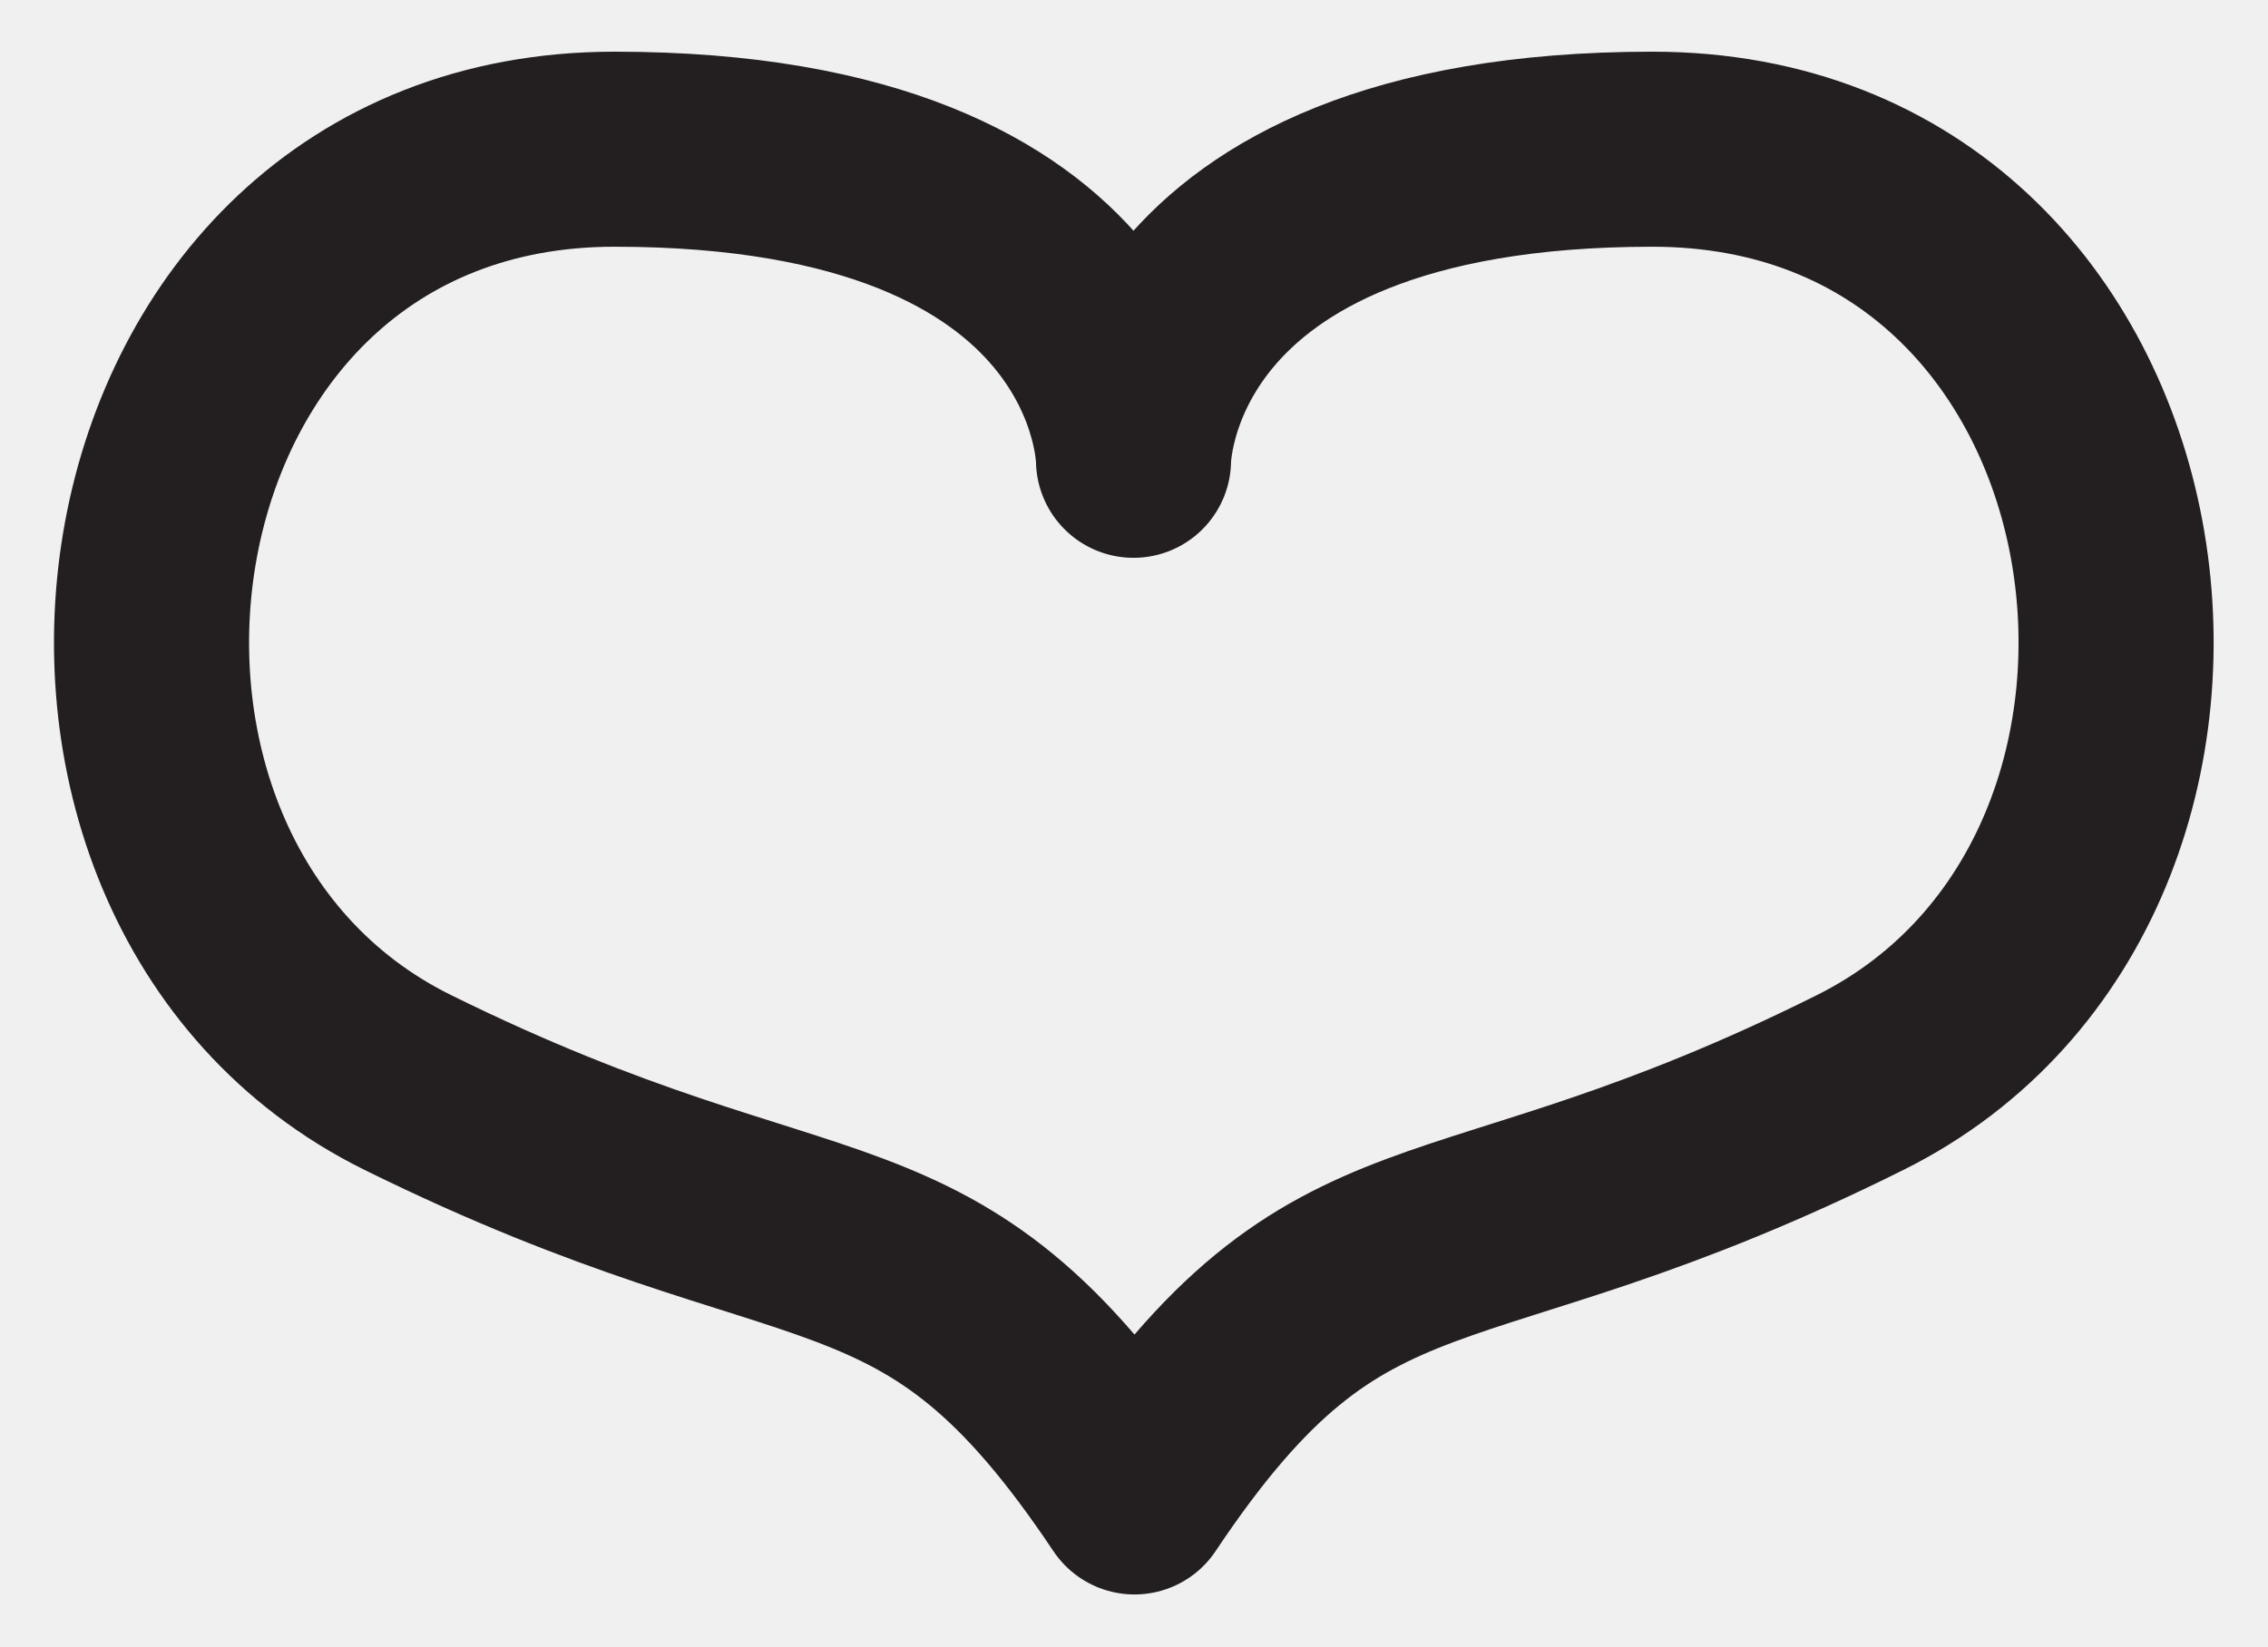
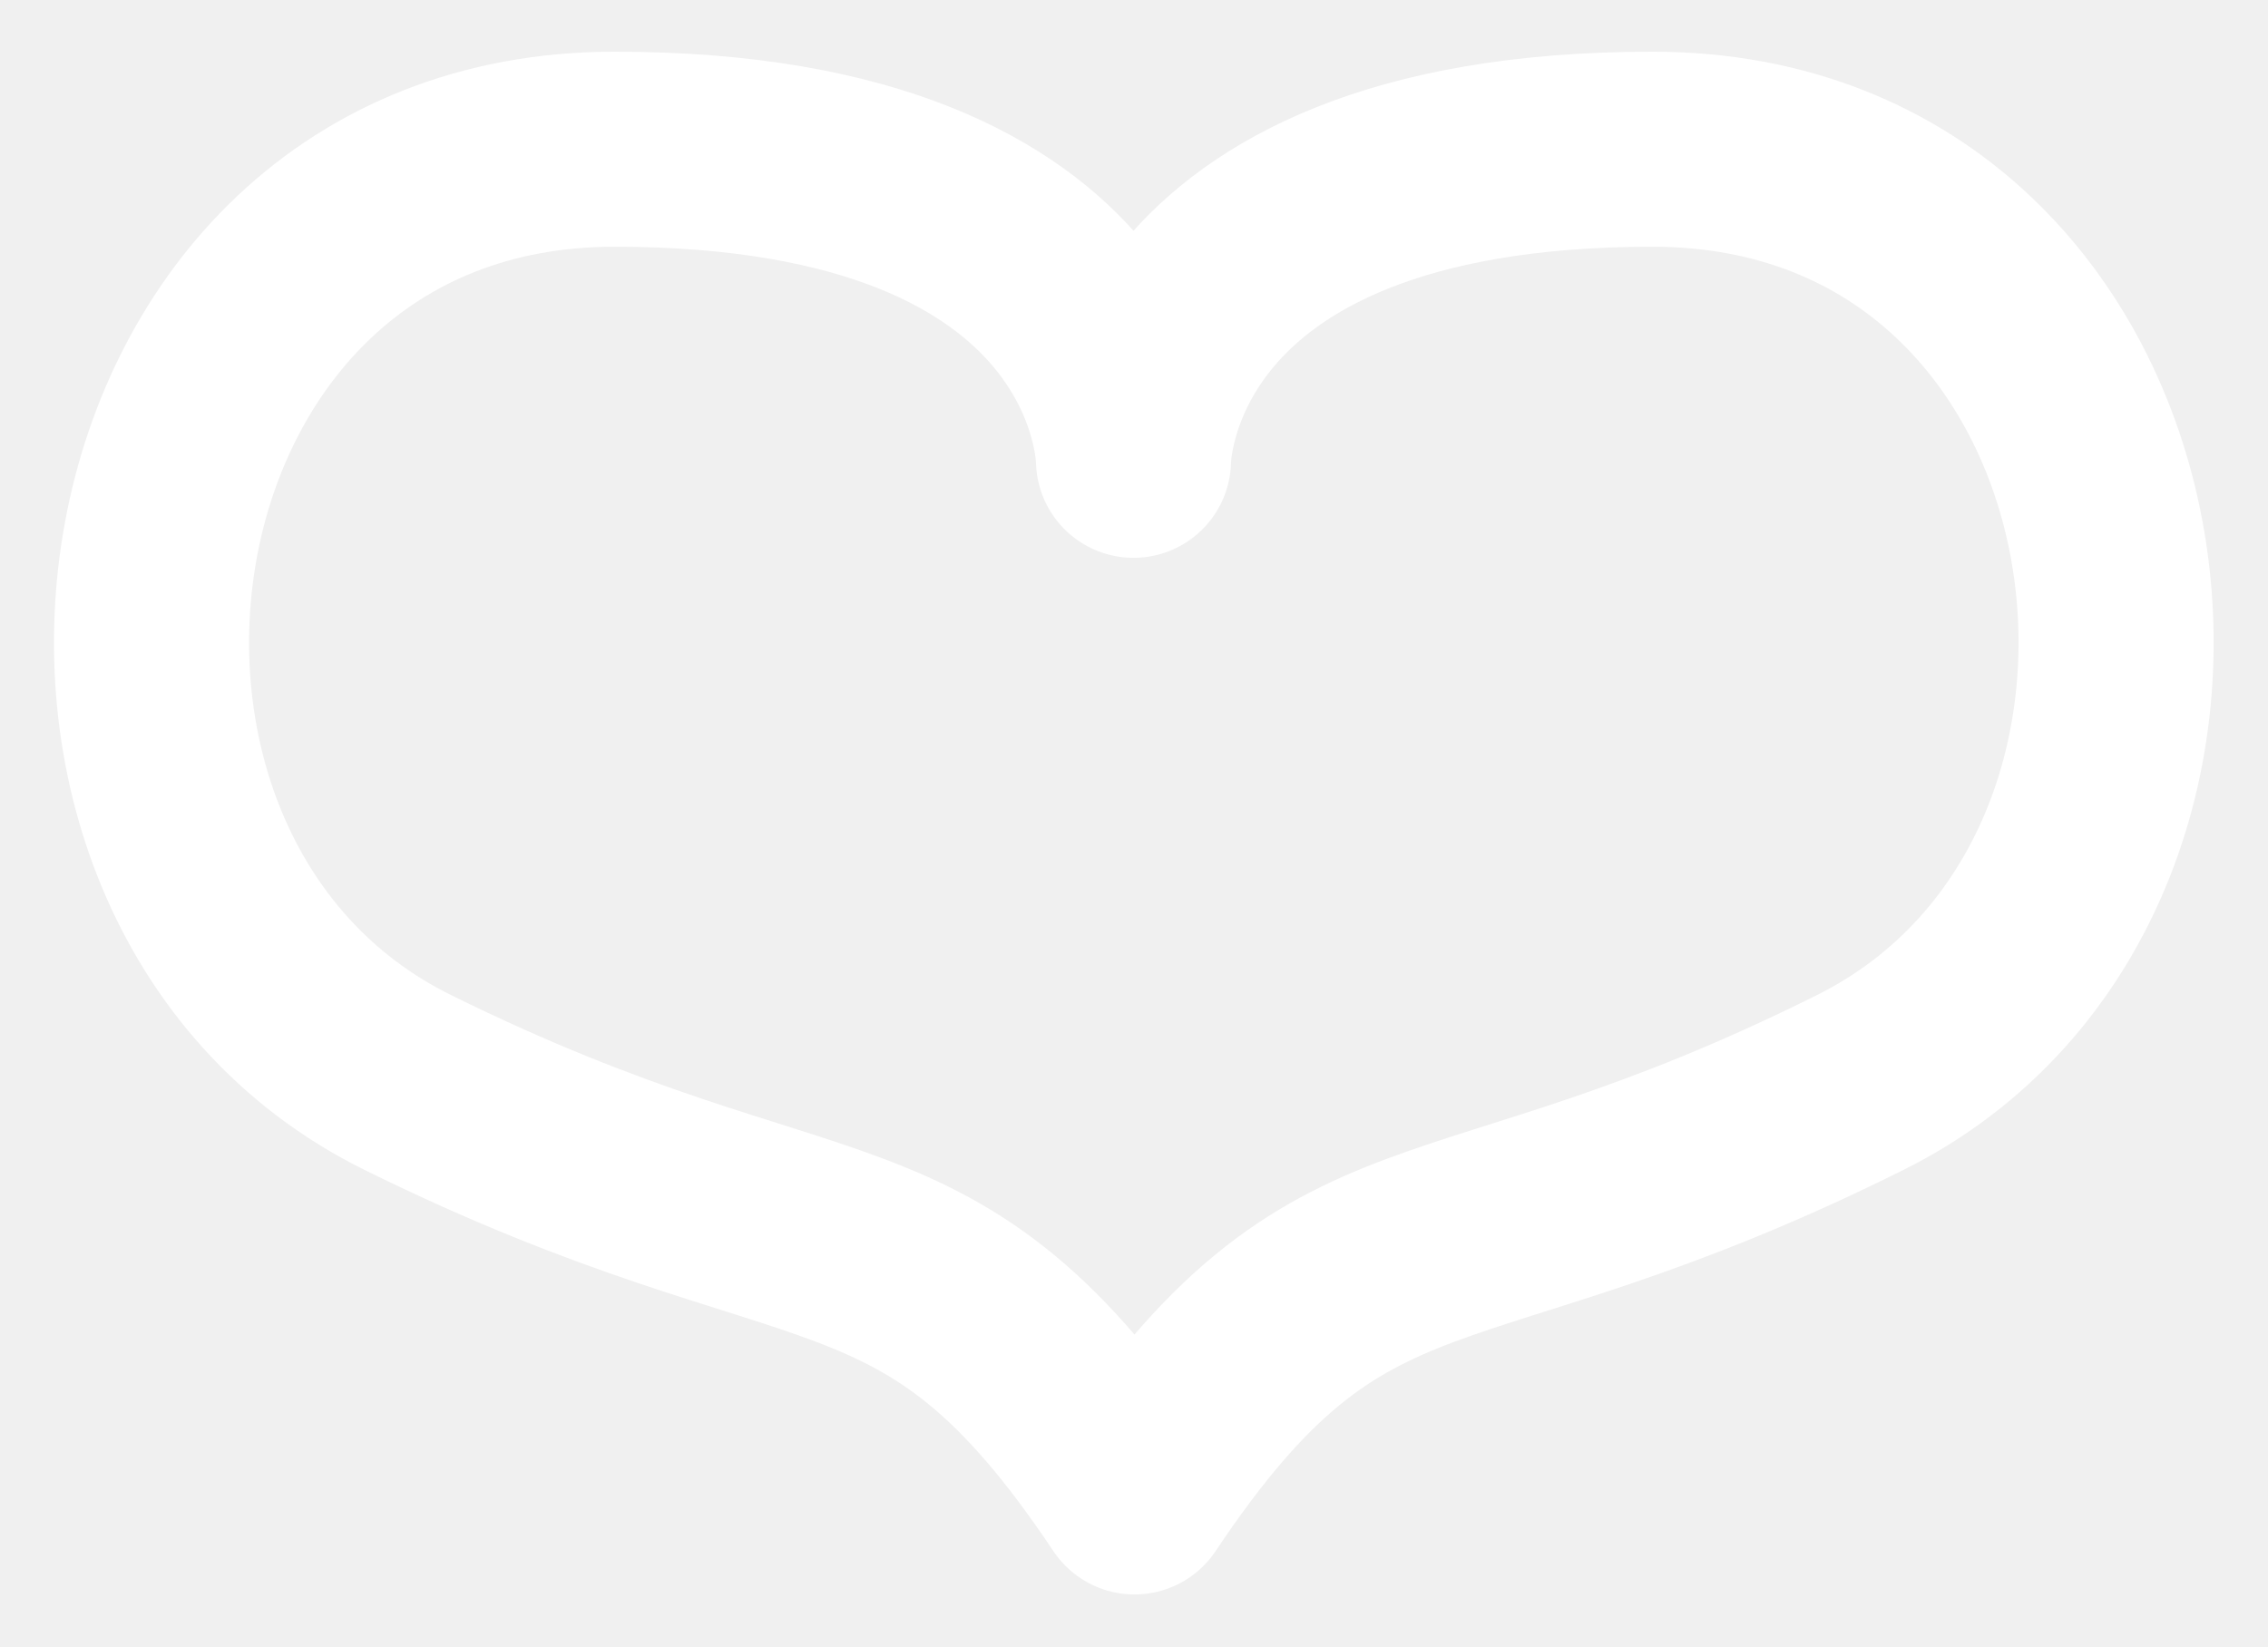
<svg xmlns="http://www.w3.org/2000/svg" id="Layer_1" data-name="Layer 1" viewBox="0 0 23.25 16.88">
  <defs>
-     <style>.cls-1{fill:none;stroke:#231f20;stroke-linecap:round;stroke-linejoin:round;stroke-width:2px;}</style>
+     <style>.cls-1{fill:none;stroke:#ffffff;stroke-linecap:round;stroke-linejoin:round;stroke-width:2px;}</style>
  </defs>
  <path class="cls-1" d="M11.63,15.35c2.13-3.19,3.19-2.13,7.44-4.25s3.19-9.57-2.13-9.57-5.32,3.19-5.32,3.19,0-3.19-5.32-3.19S-.07,9,4.18,11.1,9.5,12.16,11.63,15.35Z" />
</svg>
